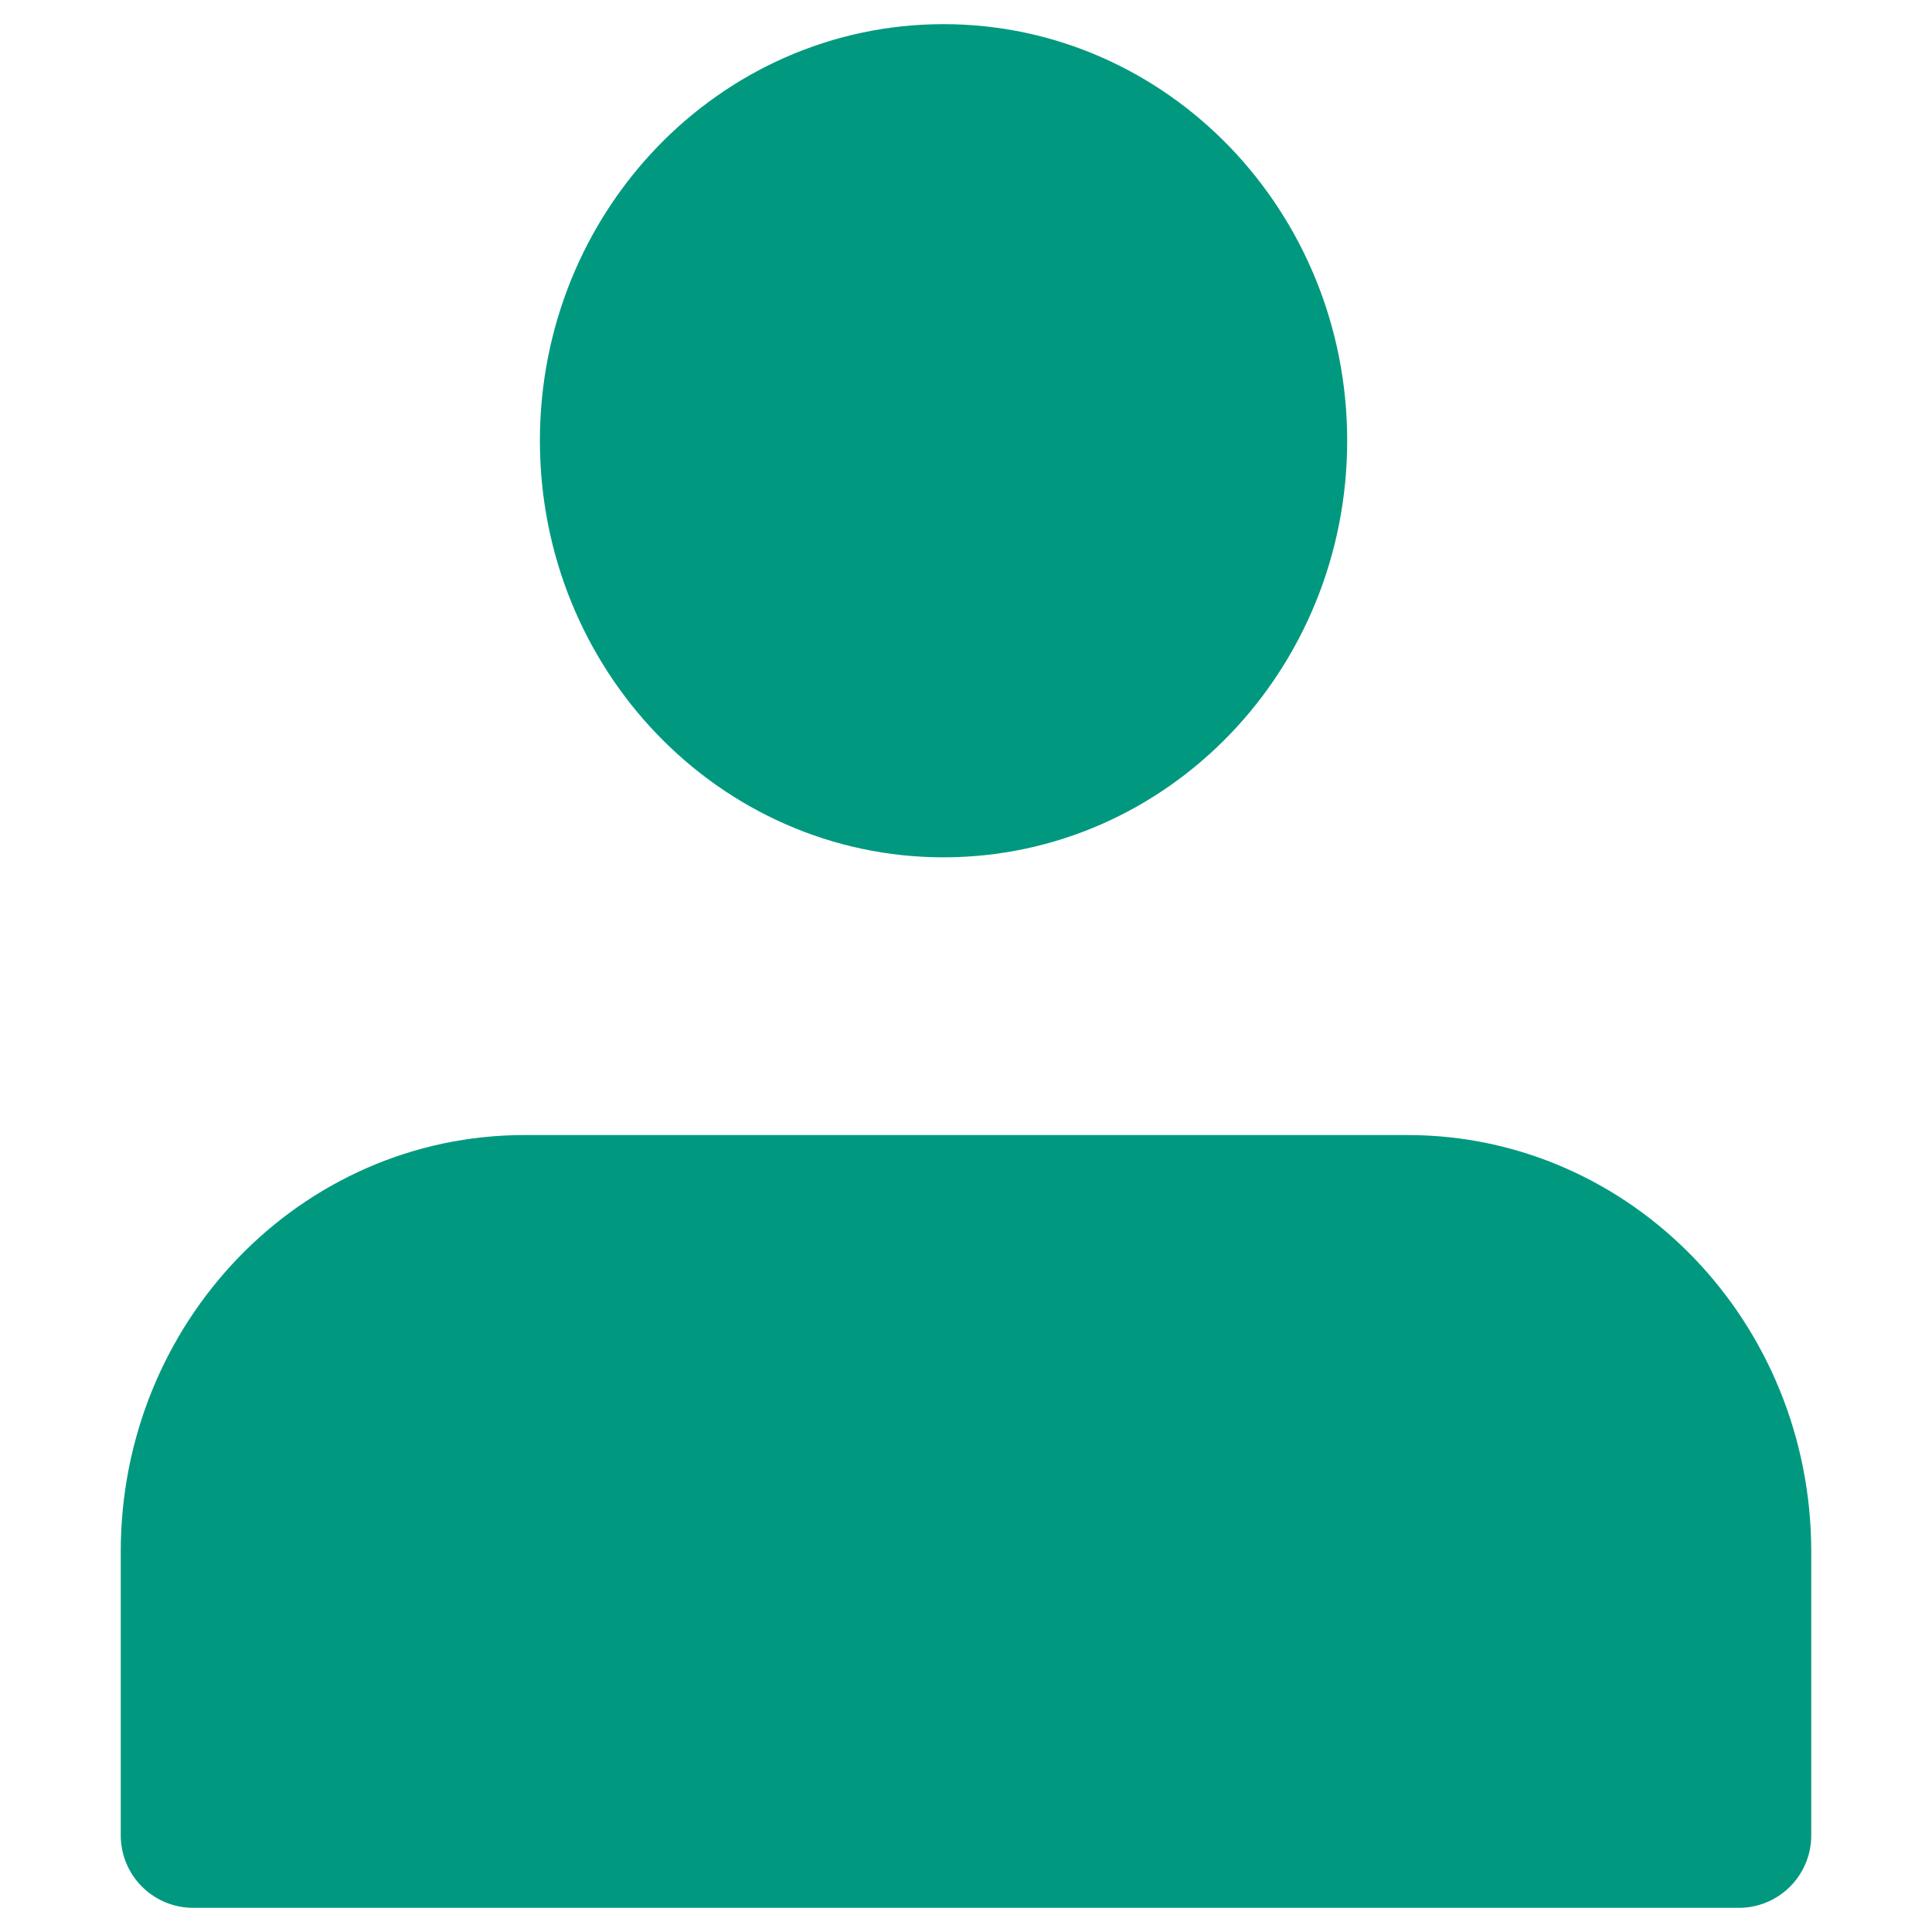
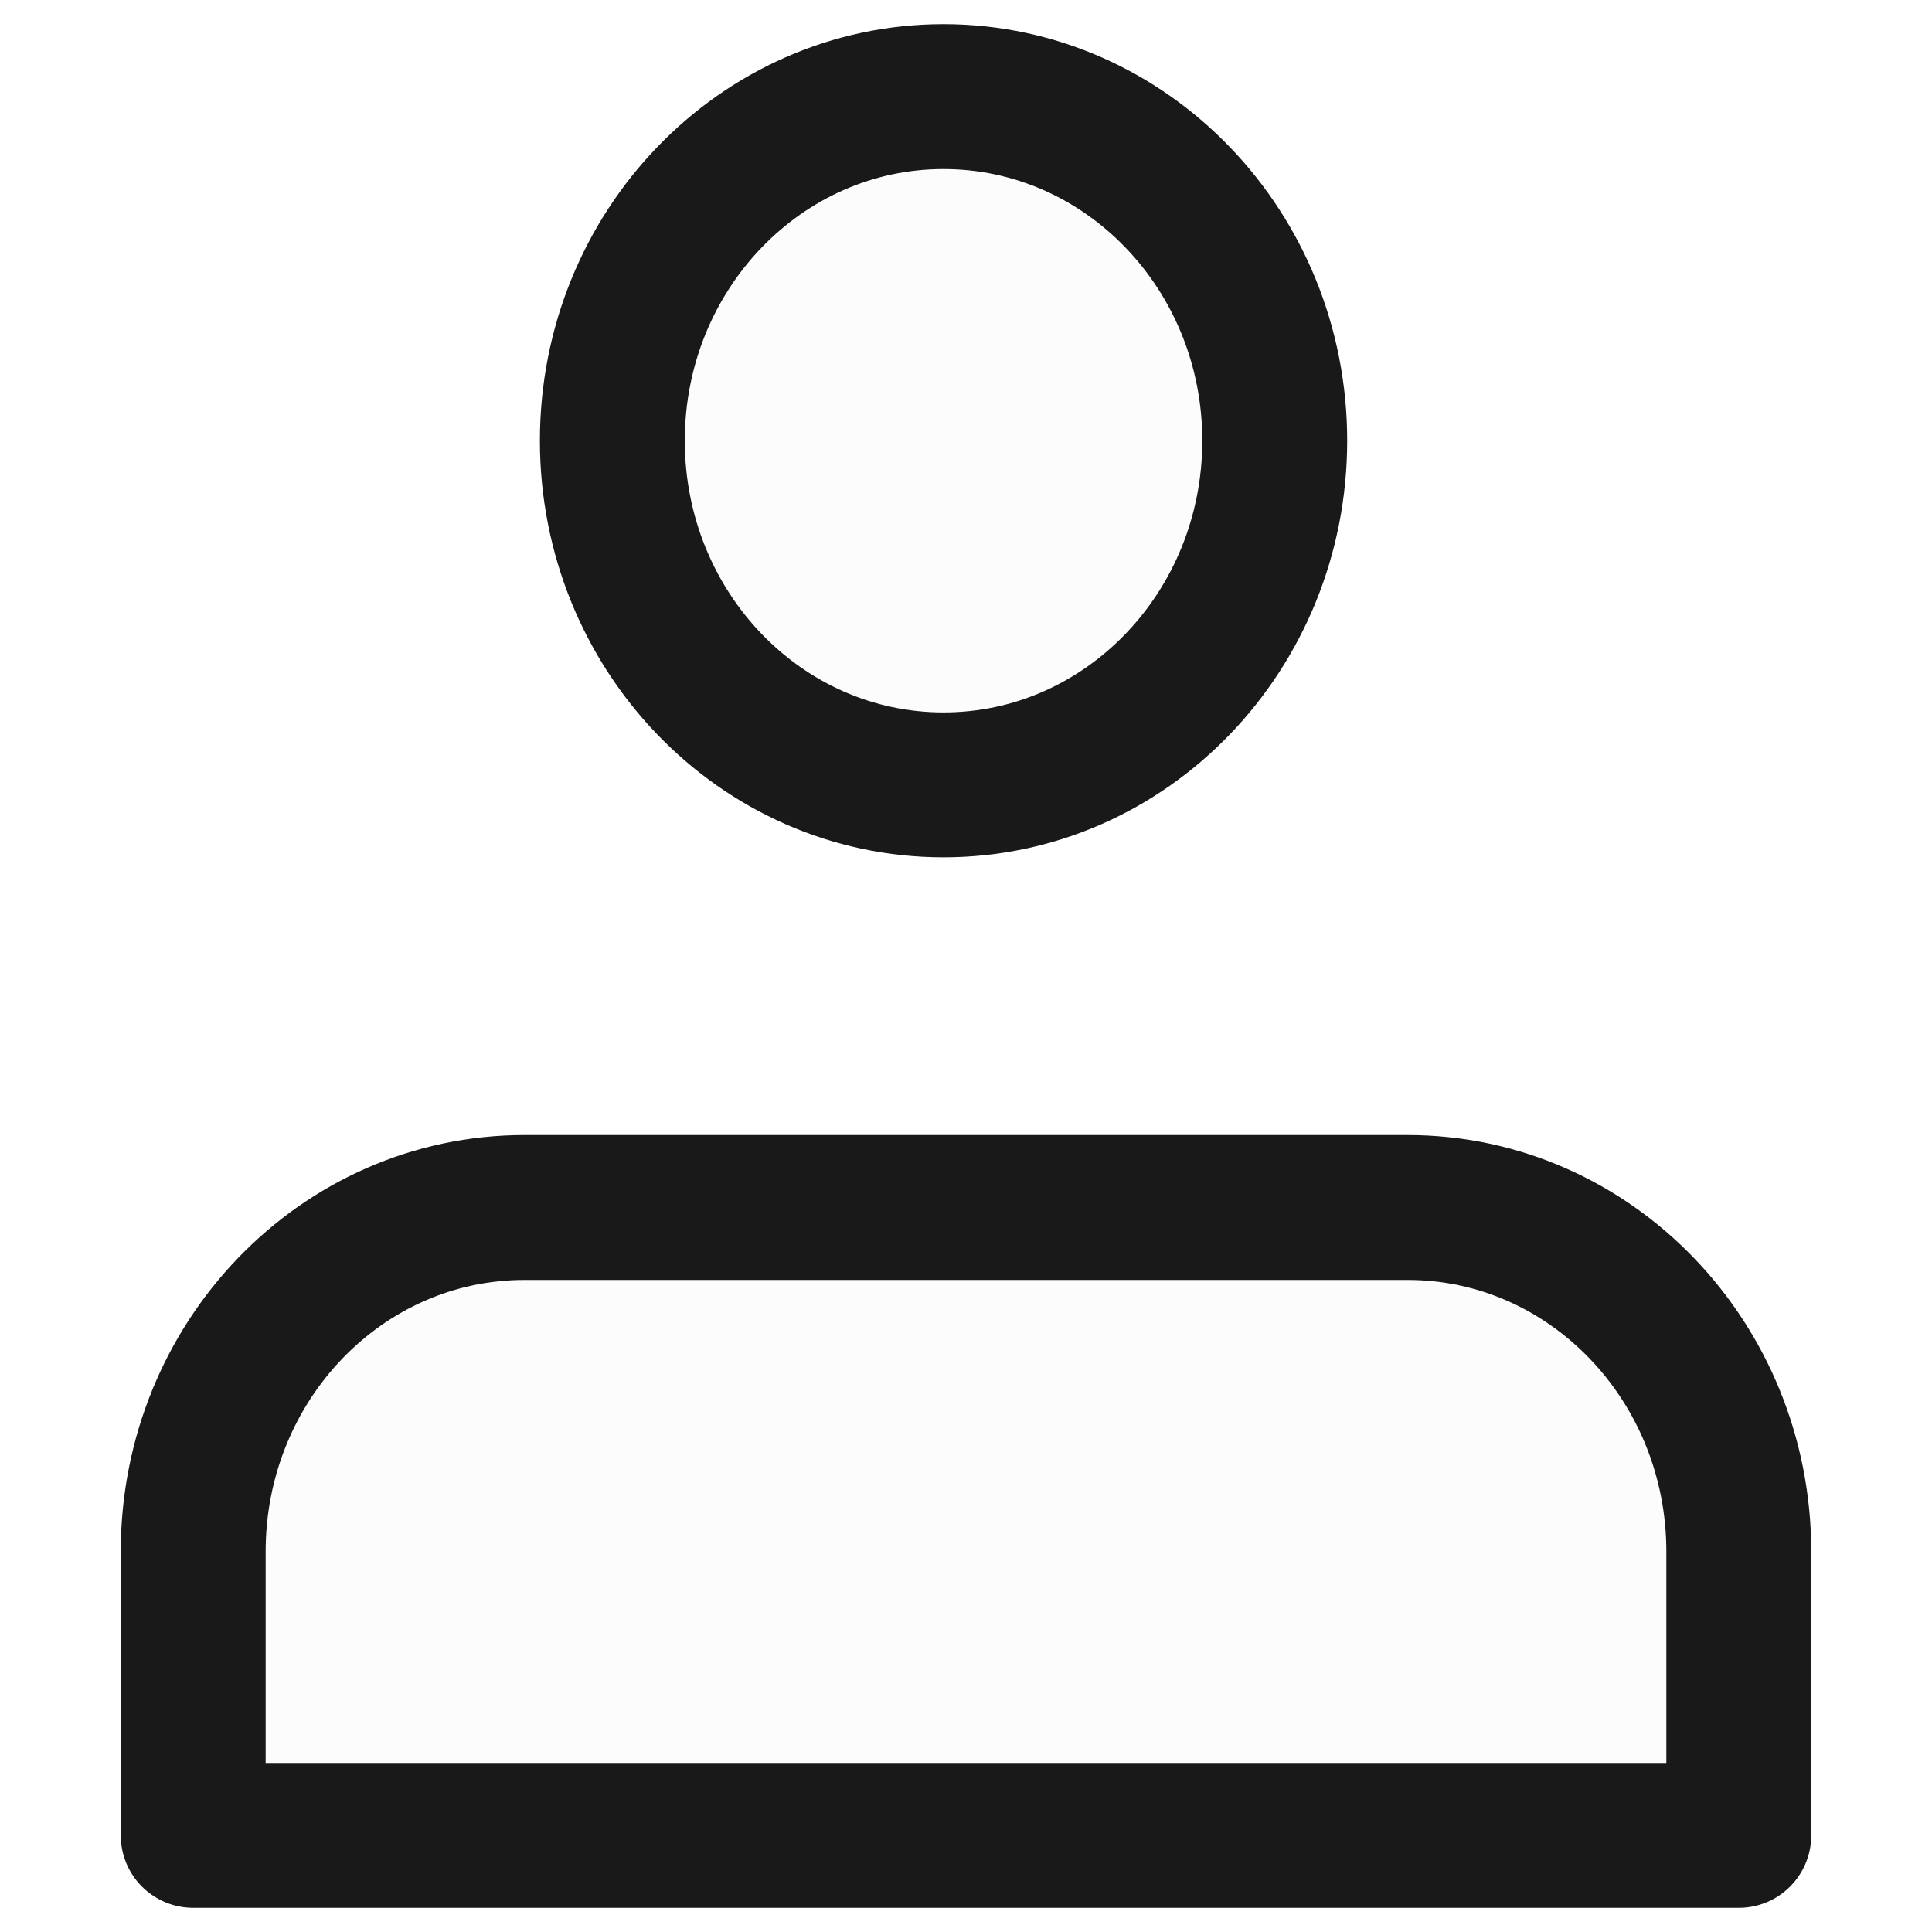
<svg xmlns="http://www.w3.org/2000/svg" width="20" height="20" viewBox="0 0 20 20" fill="none">
-   <path d="M13.196 4.562C13.196 6.53 11.661 8.125 9.767 8.125C7.874 8.125 6.339 6.53 6.339 4.562C6.339 2.595 7.874 1 9.767 1C11.661 1 13.196 2.595 13.196 4.562Z" fill="#009980" />
-   <path d="M5.429 12.5H14.571C16.465 12.5 18 14.095 18 16.063L18 19H2L2 16.062C2 14.095 3.535 12.5 5.429 12.5Z" fill="#009980" />
-   <path d="M13.196 4.562C13.196 6.53 11.661 8.125 9.767 8.125C7.874 8.125 6.339 6.53 6.339 4.562C6.339 2.595 7.874 1 9.767 1C11.661 1 13.196 2.595 13.196 4.562Z" stroke="#009980" stroke-width="1.5" stroke-linecap="round" stroke-linejoin="round" />
-   <path d="M5.429 12.5H14.571C16.465 12.5 18 14.095 18 16.063L18 19H2L2 16.062C2 14.095 3.535 12.5 5.429 12.5Z" stroke="#009980" stroke-width="1.5" stroke-linecap="round" stroke-linejoin="round" />
+   <path d="M5.429 12.5H14.571C16.465 12.5 18 14.095 18 16.063L18 19H2L2 16.062C2 14.095 3.535 12.5 5.429 12.5Z" fill="#FCFCFC" />
+   <path d="M13.196 4.562C13.196 6.53 11.661 8.125 9.767 8.125C7.874 8.125 6.339 6.53 6.339 4.562C6.339 2.595 7.874 1 9.767 1C11.661 1 13.196 2.595 13.196 4.562Z" fill="#FCFCFC" />
+   <path d="M5.429 12.5H14.571C16.465 12.5 18 14.095 18 16.063L18 19H2L2 16.062C2 14.095 3.535 12.5 5.429 12.5Z" stroke="#191919" stroke-width="1.5" stroke-linecap="round" stroke-linejoin="round" />
+   <path d="M13.196 4.562C13.196 6.53 11.661 8.125 9.767 8.125C7.874 8.125 6.339 6.53 6.339 4.562C6.339 2.595 7.874 1 9.767 1C11.661 1 13.196 2.595 13.196 4.562Z" stroke="#191919" stroke-width="1.5" stroke-linecap="round" stroke-linejoin="round" />
</svg>
